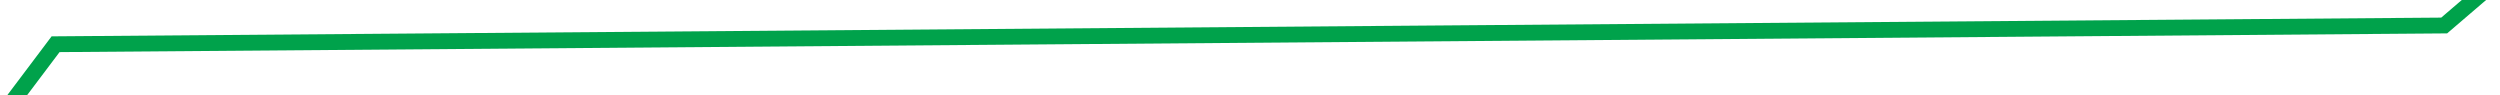
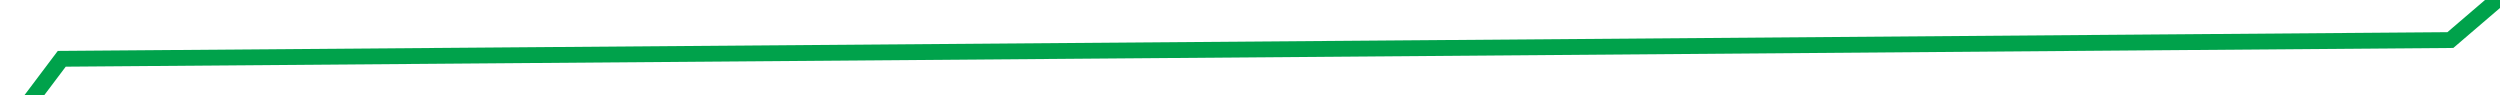
- <svg xmlns="http://www.w3.org/2000/svg" version="1.1" width="158px" height="6px" preserveAspectRatio="xMinYMid meet" viewBox="1064 1073 158 4">
-   <g transform="matrix(0.9205049 -0.3907311 0.3907311 0.9205049 -329.173 532.063 )">
-     <path d="M 0.073 154.263  L 135.827 168.901  L 269.745 94.708  L 396.326 146.368  L 537.583 29.075  L 673.336 81.895  L 814.593 0.316  L 954.015 58.211  L 1095.272 13.474  L 1231.025 81.895  L 1364.944 50.316  L 1506.201 130.579  L 1640.119 81.895  " stroke-width="1" stroke-dasharray="0" stroke="rgba(0, 162, 75, 1)" fill="none" transform="matrix(1 0 0 1 259 1045 )" class="stroke" />
+ <svg xmlns="http://www.w3.org/2000/svg" version="1.1" width="158px" height="6px" preserveAspectRatio="xMinYMid meet" viewBox="1064 1475 158 4">
+   <g transform="matrix(0.9205049 -0.3907311 0.3907311 0.9205049 -486.2469 564.02 )">
+     <path d="M 0.073 154.263  L 135.827 168.901  L 269.745 94.708  L 396.326 146.368  L 537.583 29.075  L 673.336 81.895  L 814.593 0.316  L 954.015 58.211  L 1095.272 13.474  L 1231.025 81.895  L 1364.944 50.316  L 1506.201 130.579  L 1640.119 81.895  " stroke-width="1" stroke-dasharray="0" stroke="rgba(0, 162, 75, 1)" fill="none" transform="matrix(1 0 0 1 259 1448 )" class="stroke" />
  </g>
</svg>
